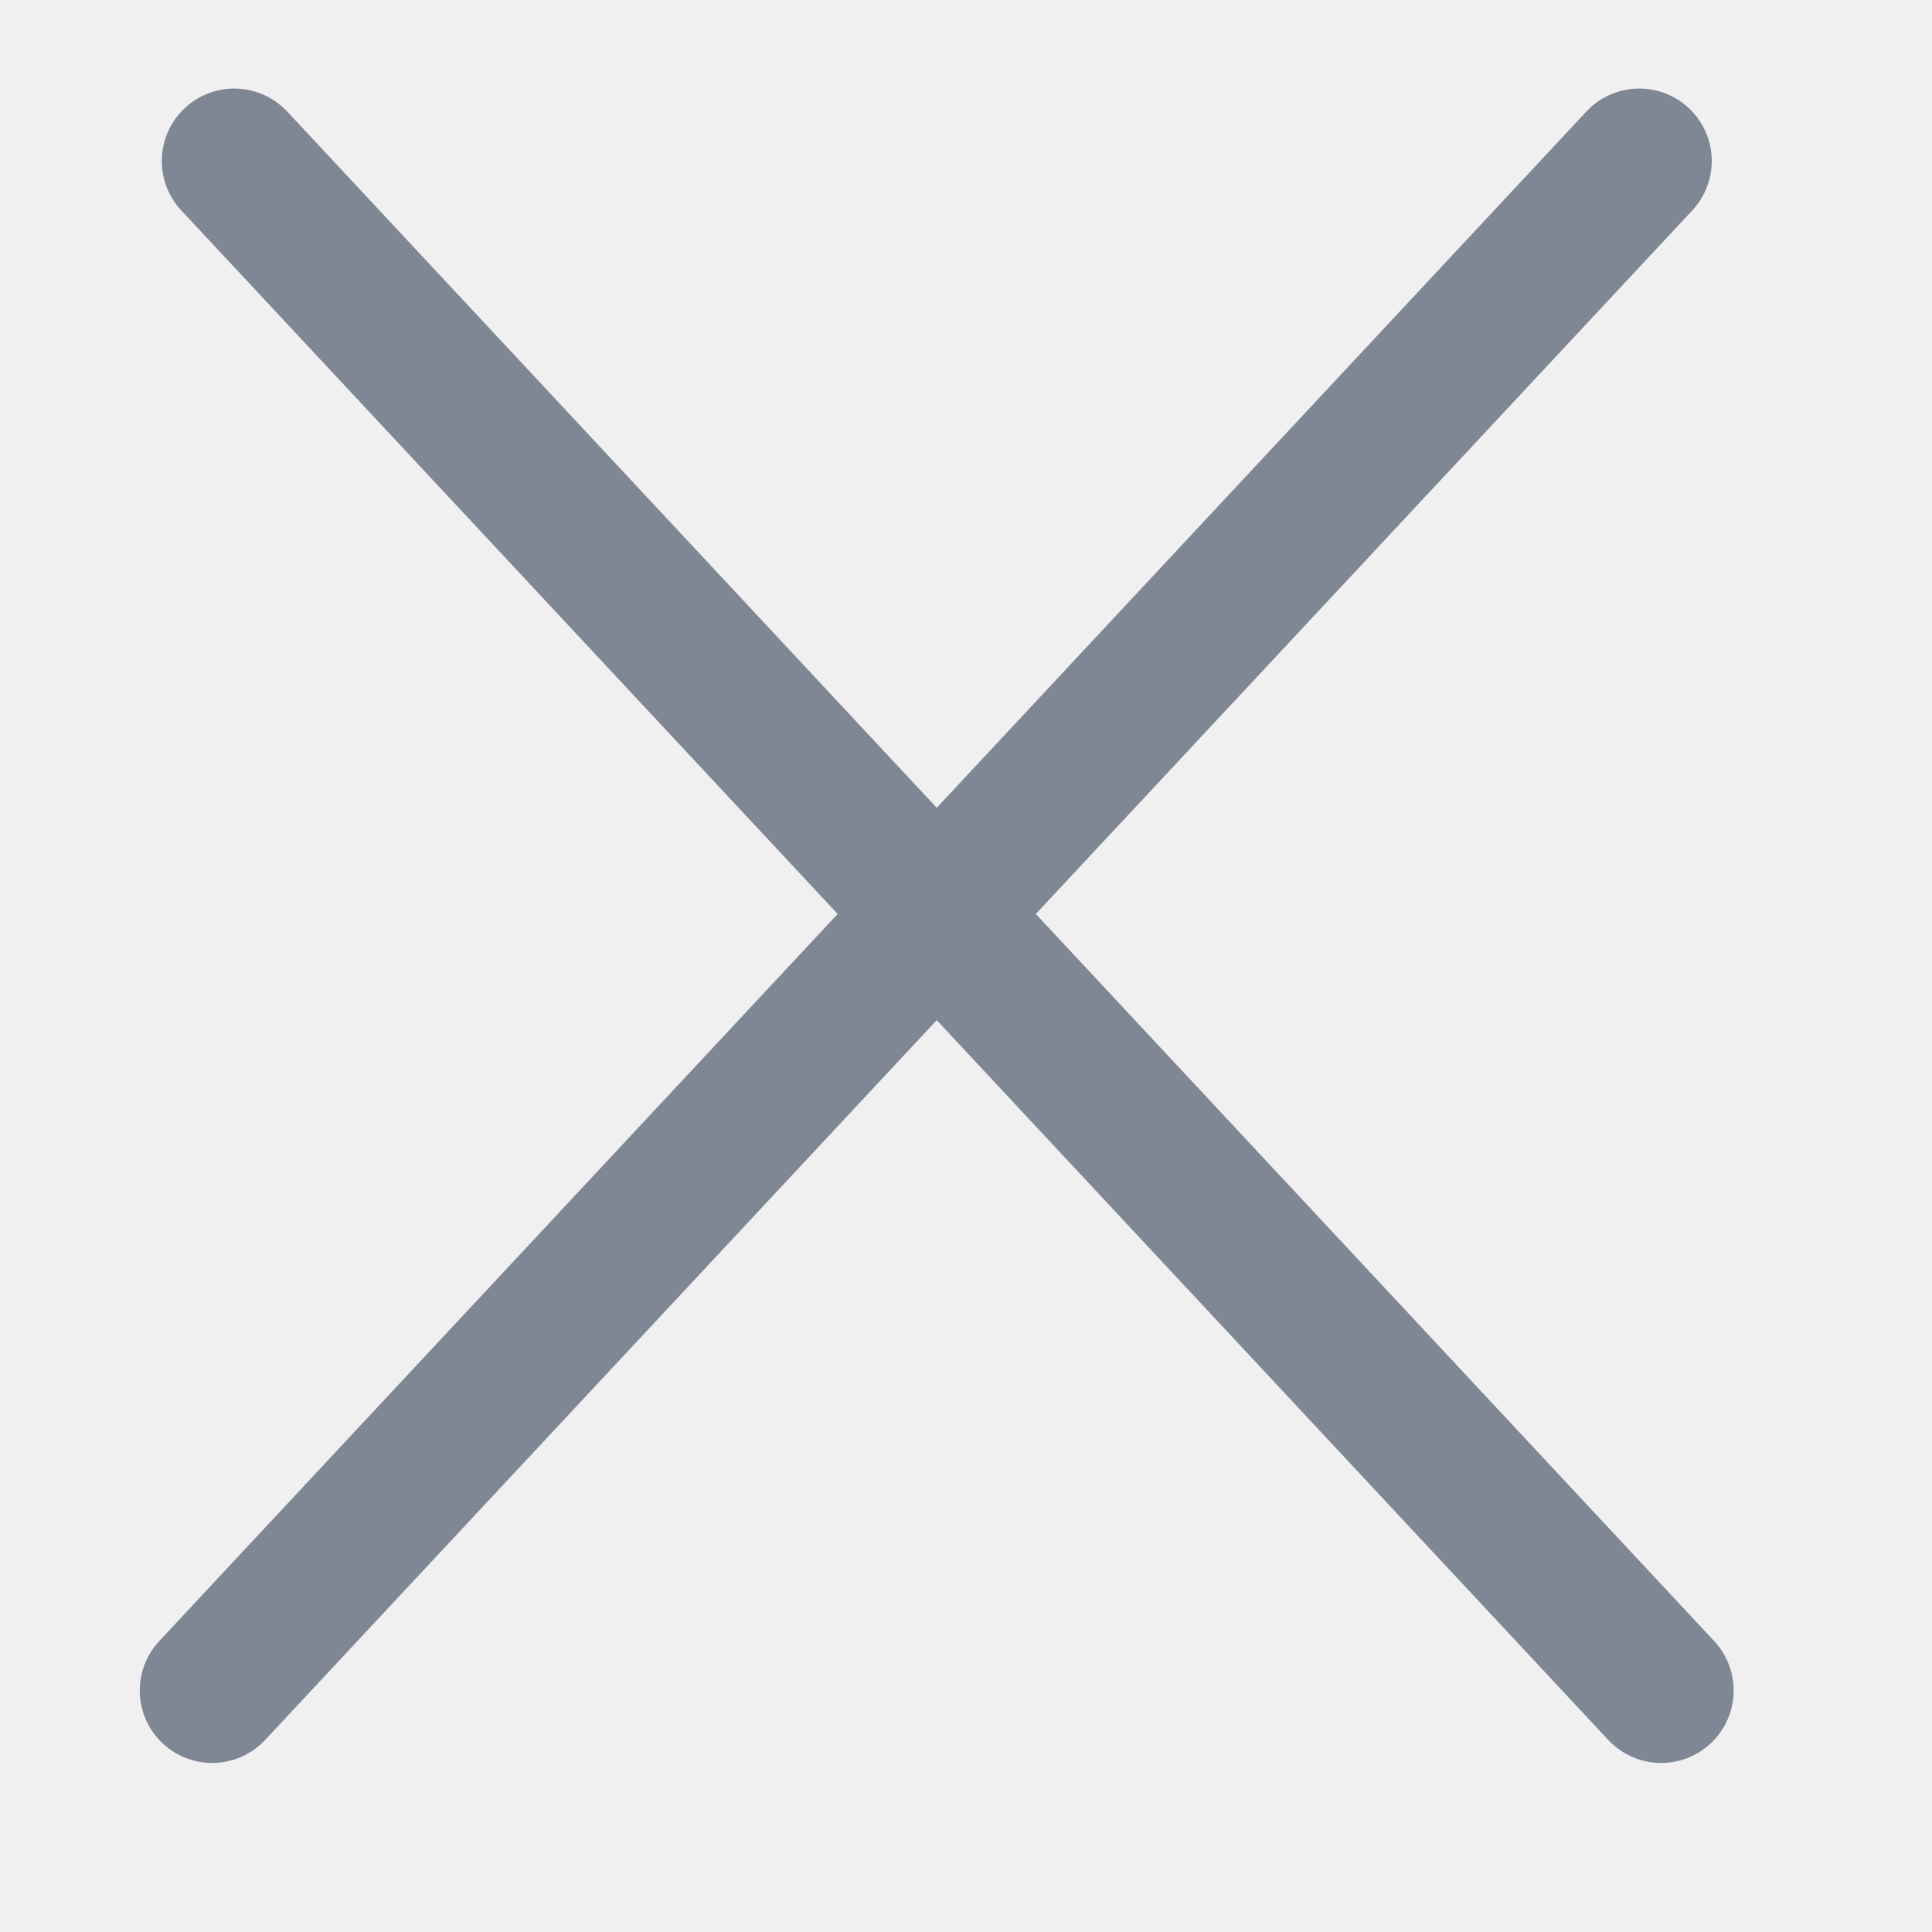
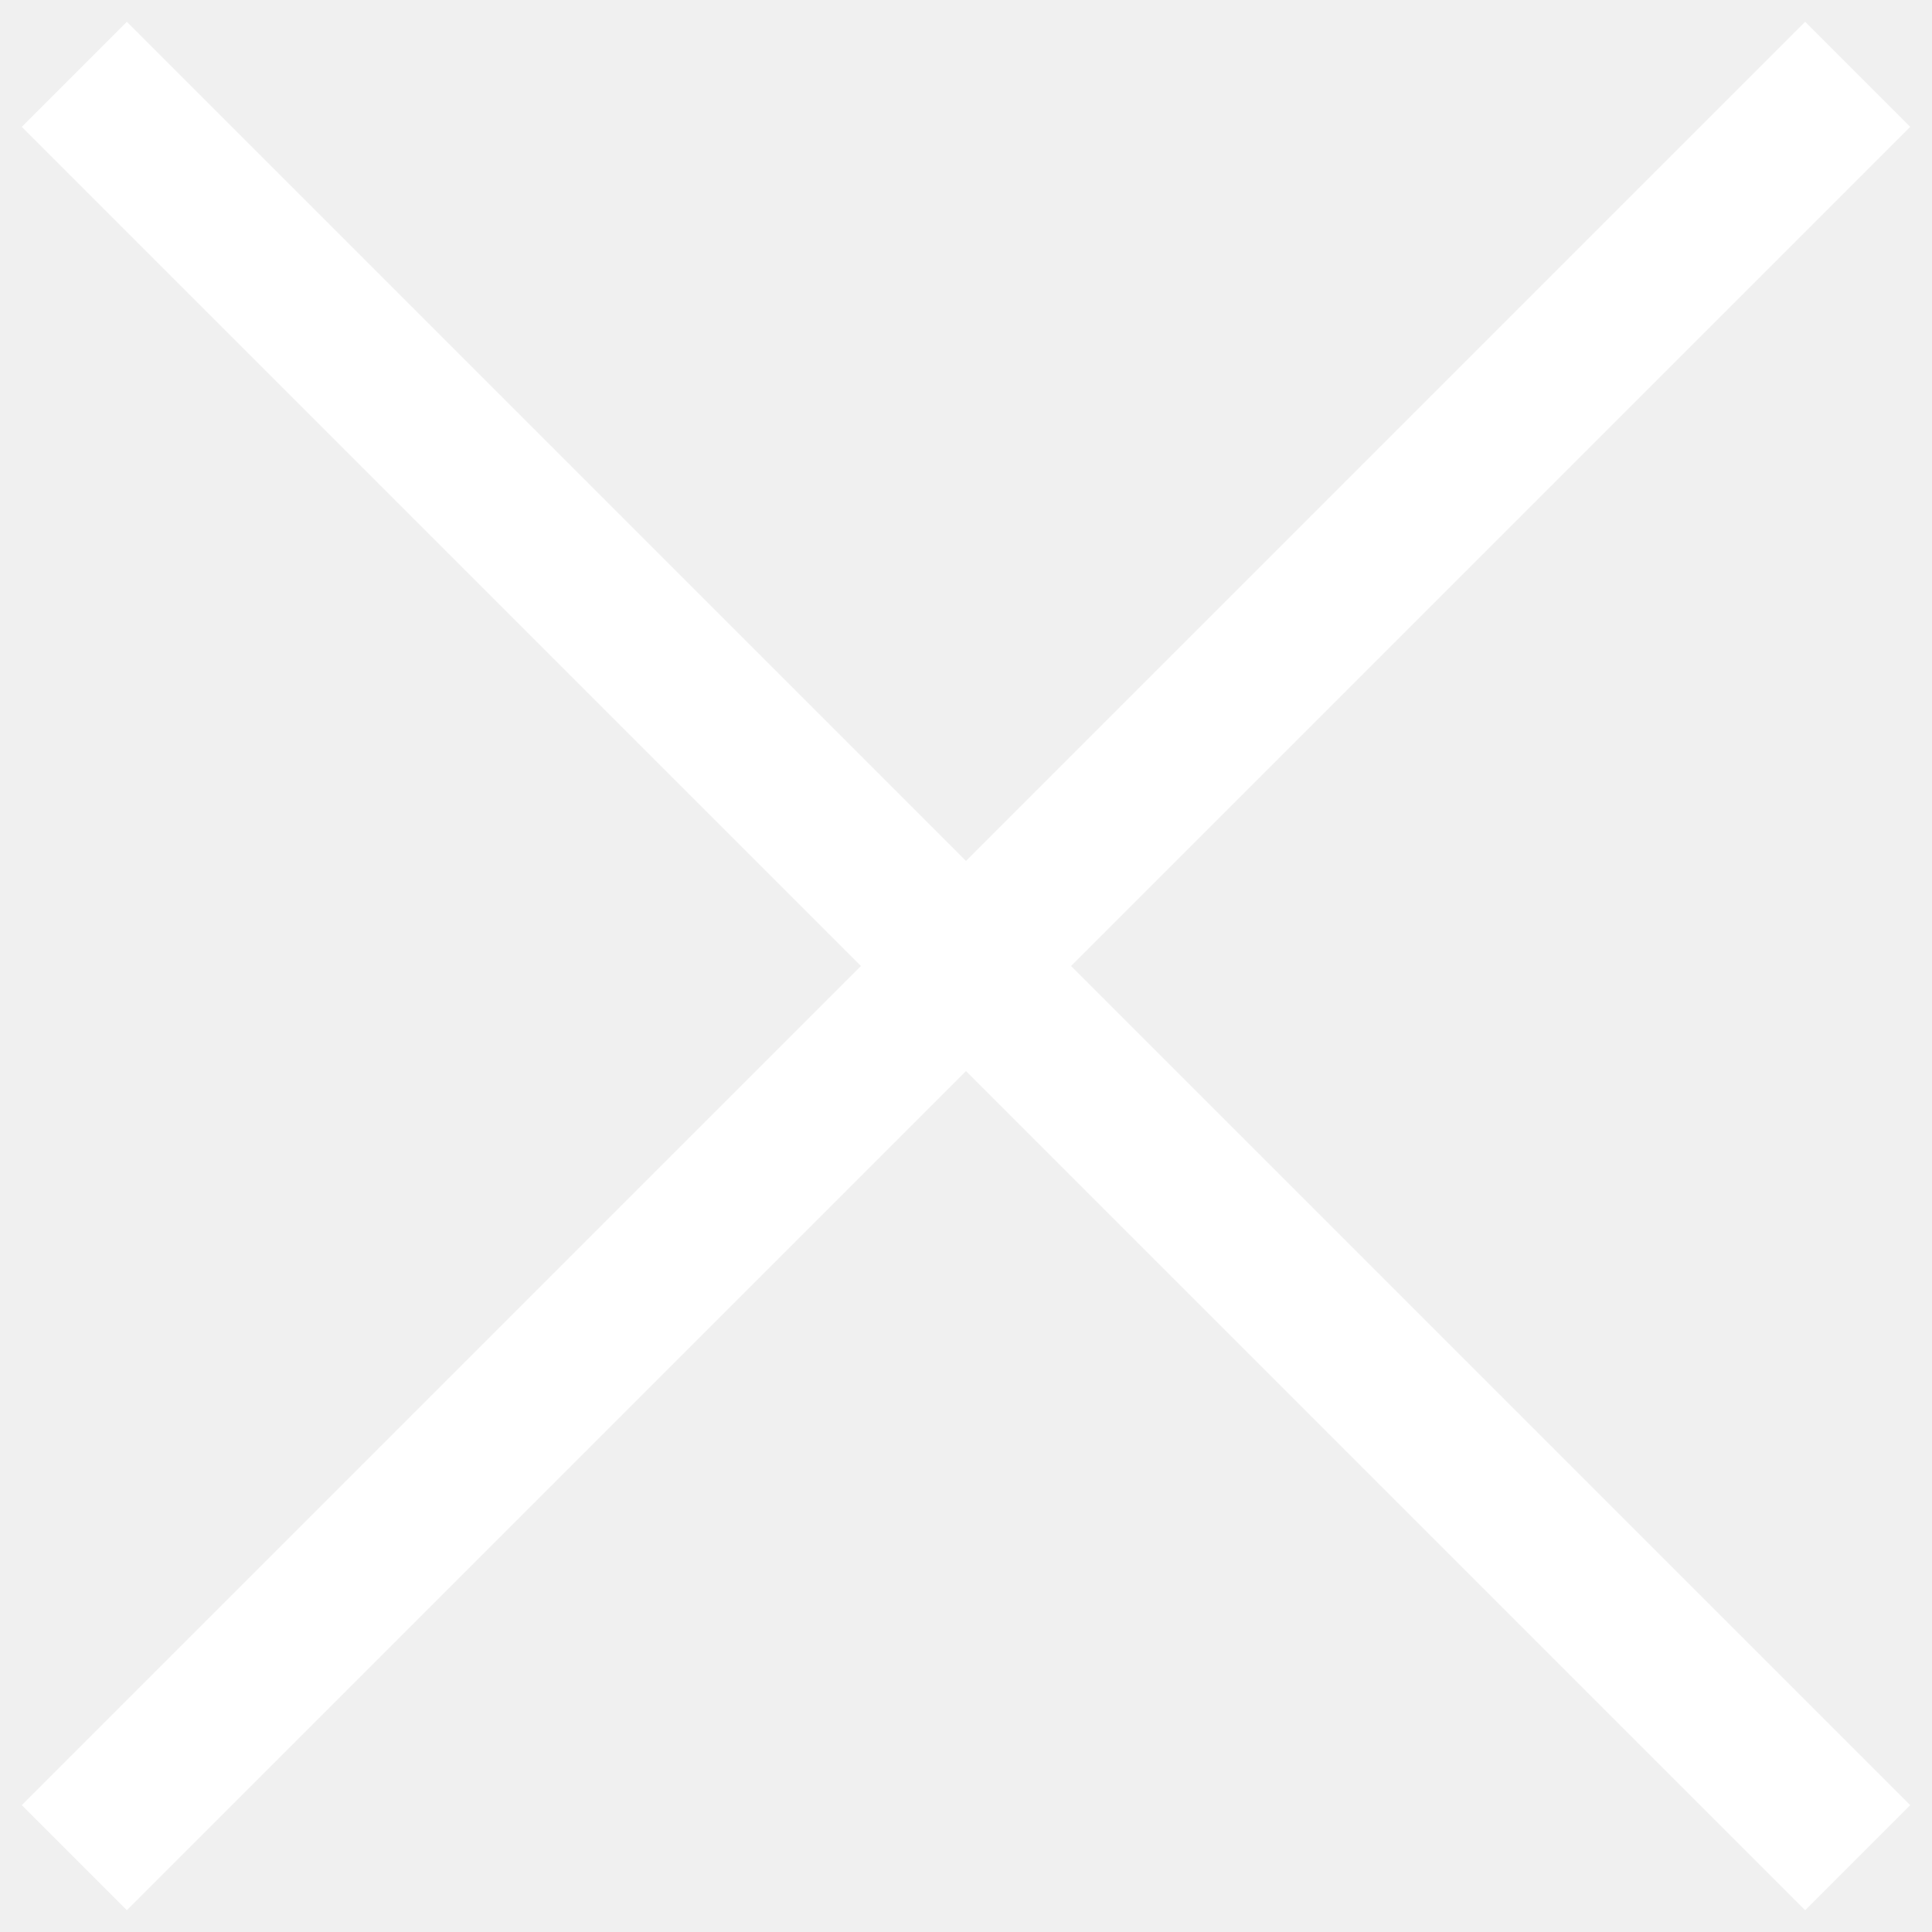
- <svg xmlns="http://www.w3.org/2000/svg" width="12" height="12" viewBox="0 0 12 12" fill="none">
-   <path d="M1.455 1l8.863 9.5m-9 0L10.182 1" stroke="#808794" stroke-width=".9" stroke-linecap="round" stroke-linejoin="round" />
+ <svg xmlns="http://www.w3.org/2000/svg" width="26" height="26" viewBox="0 0 26 26" fill="none">
+   <path fill-rule="evenodd" clip-rule="evenodd" d="M24.293 25.707l-24-24L1.707.293l24 24-1.414 1.414z" fill="#fff" />
+   <path fill-rule="evenodd" clip-rule="evenodd" d="M.293 24.293l24-24 1.414 1.414-24 24-1.414-1.414z" fill="#fff" />
</svg>
